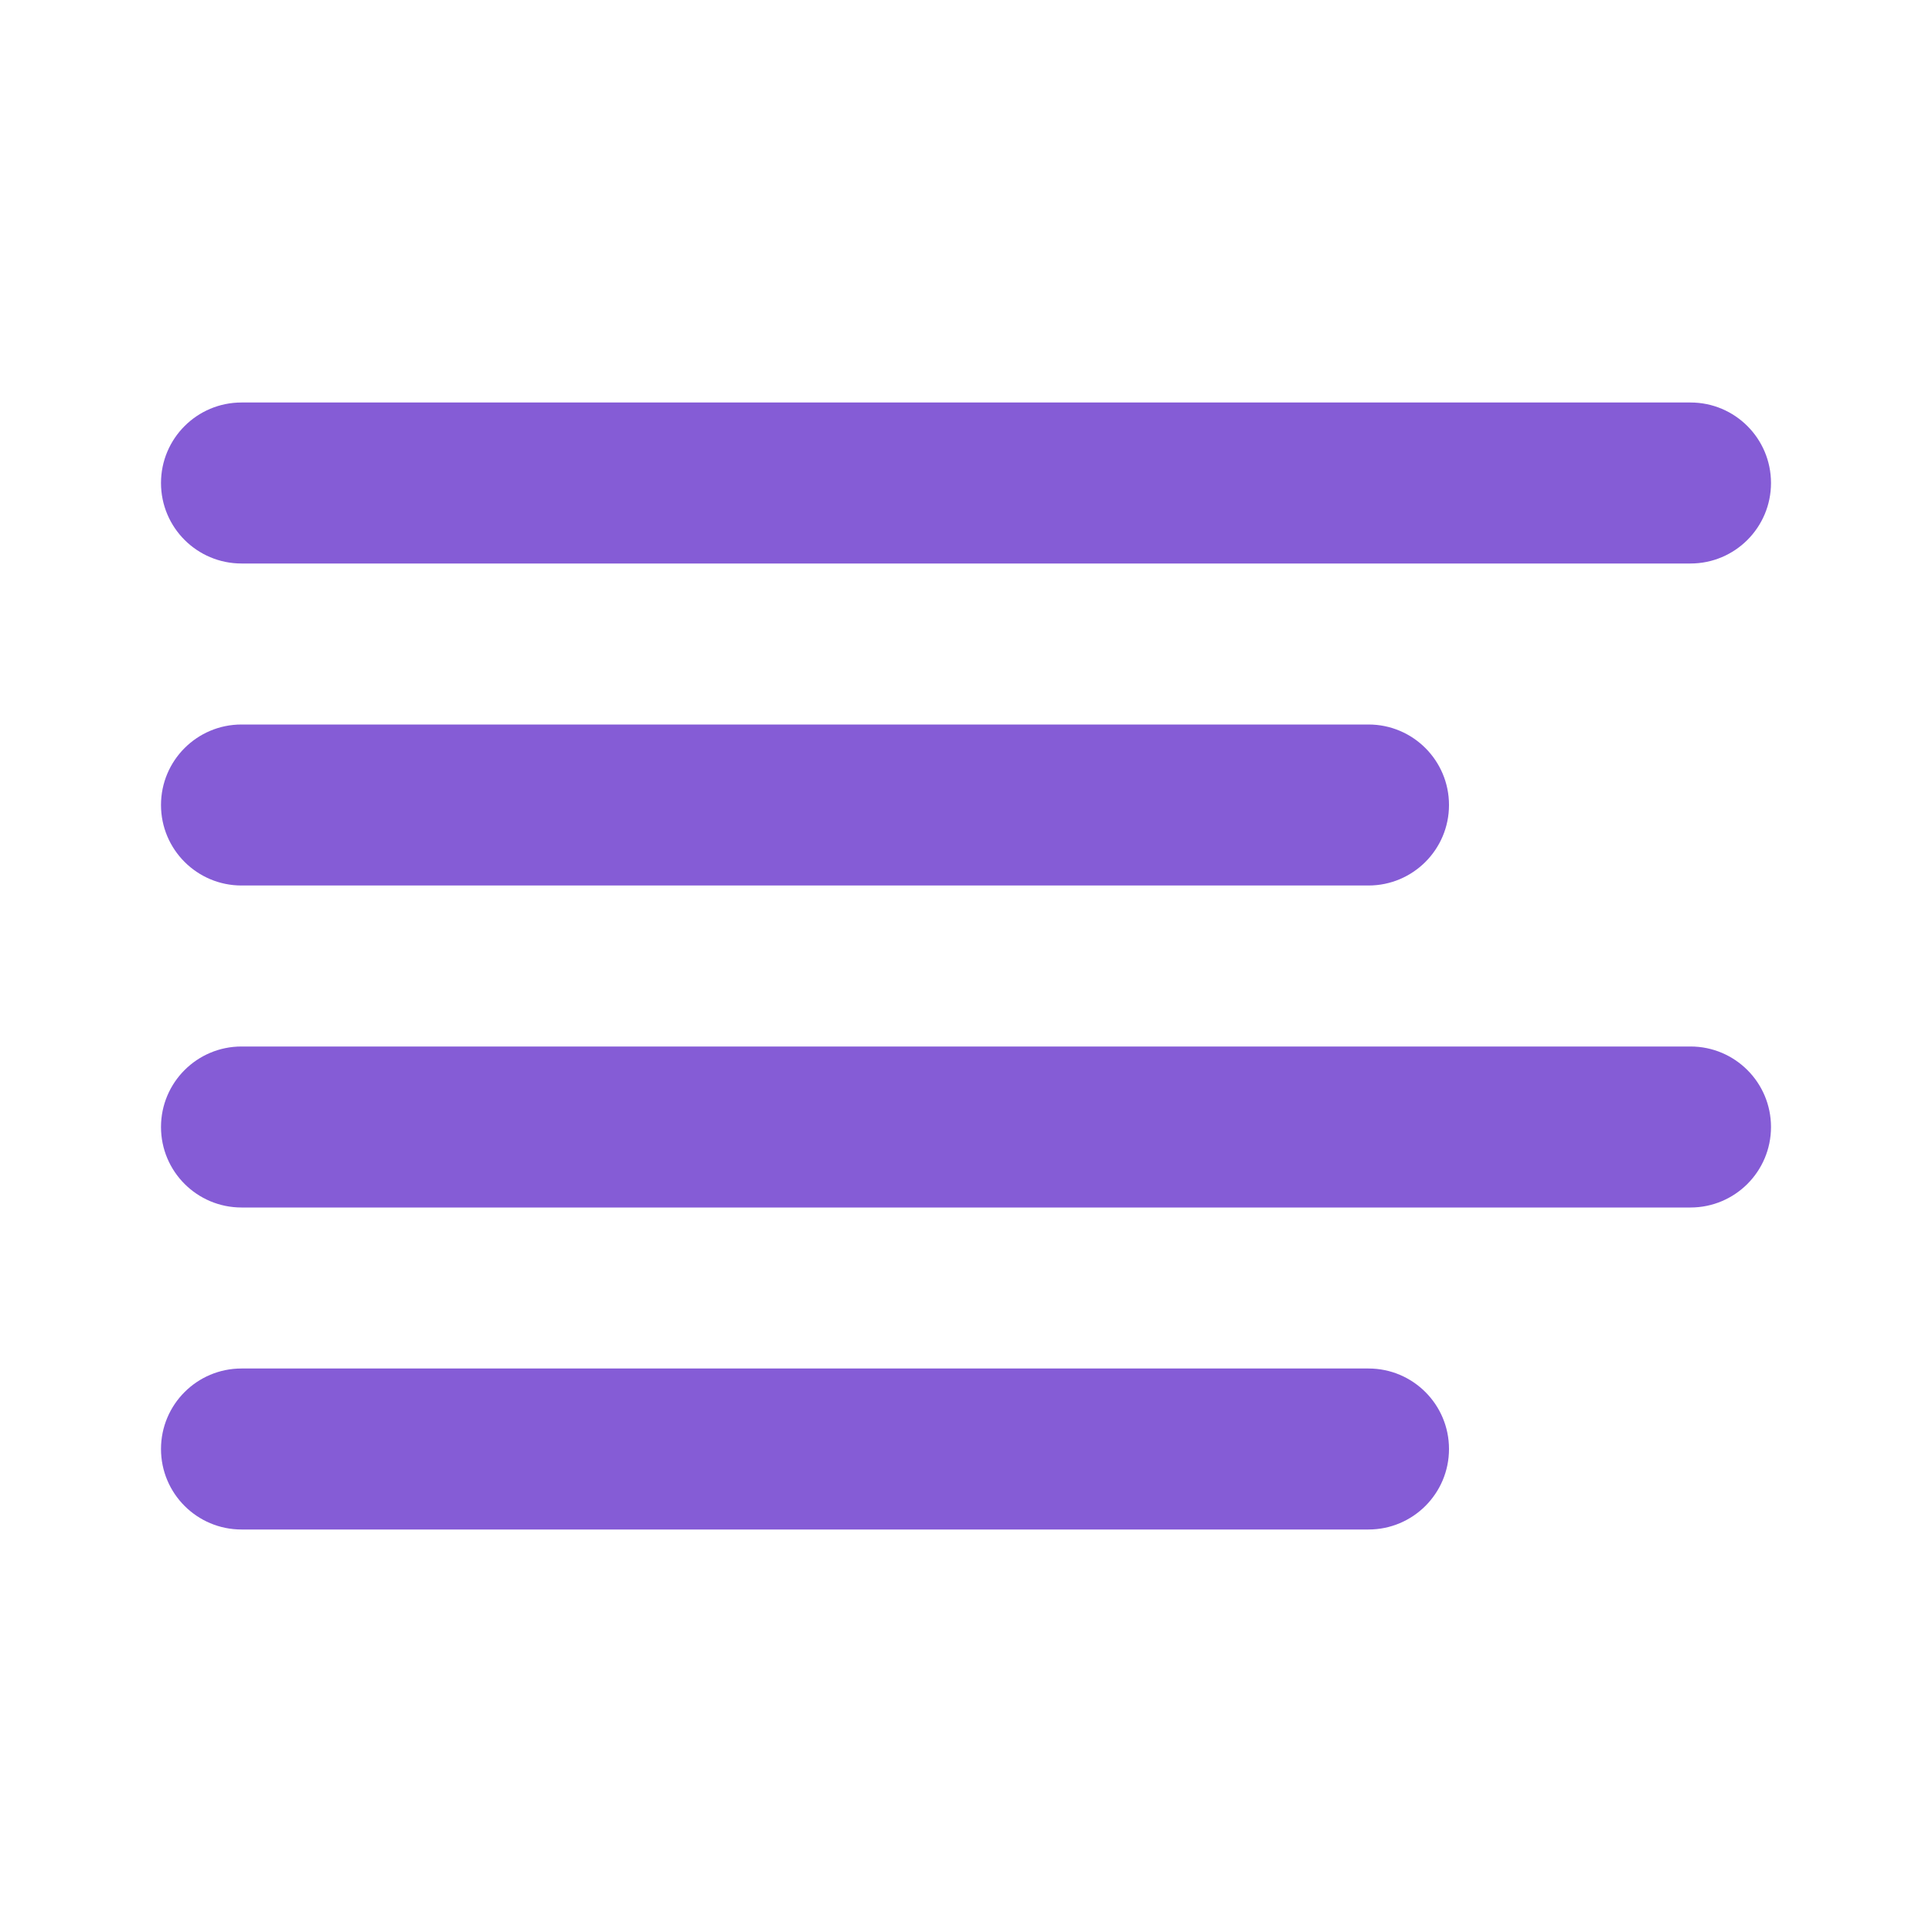
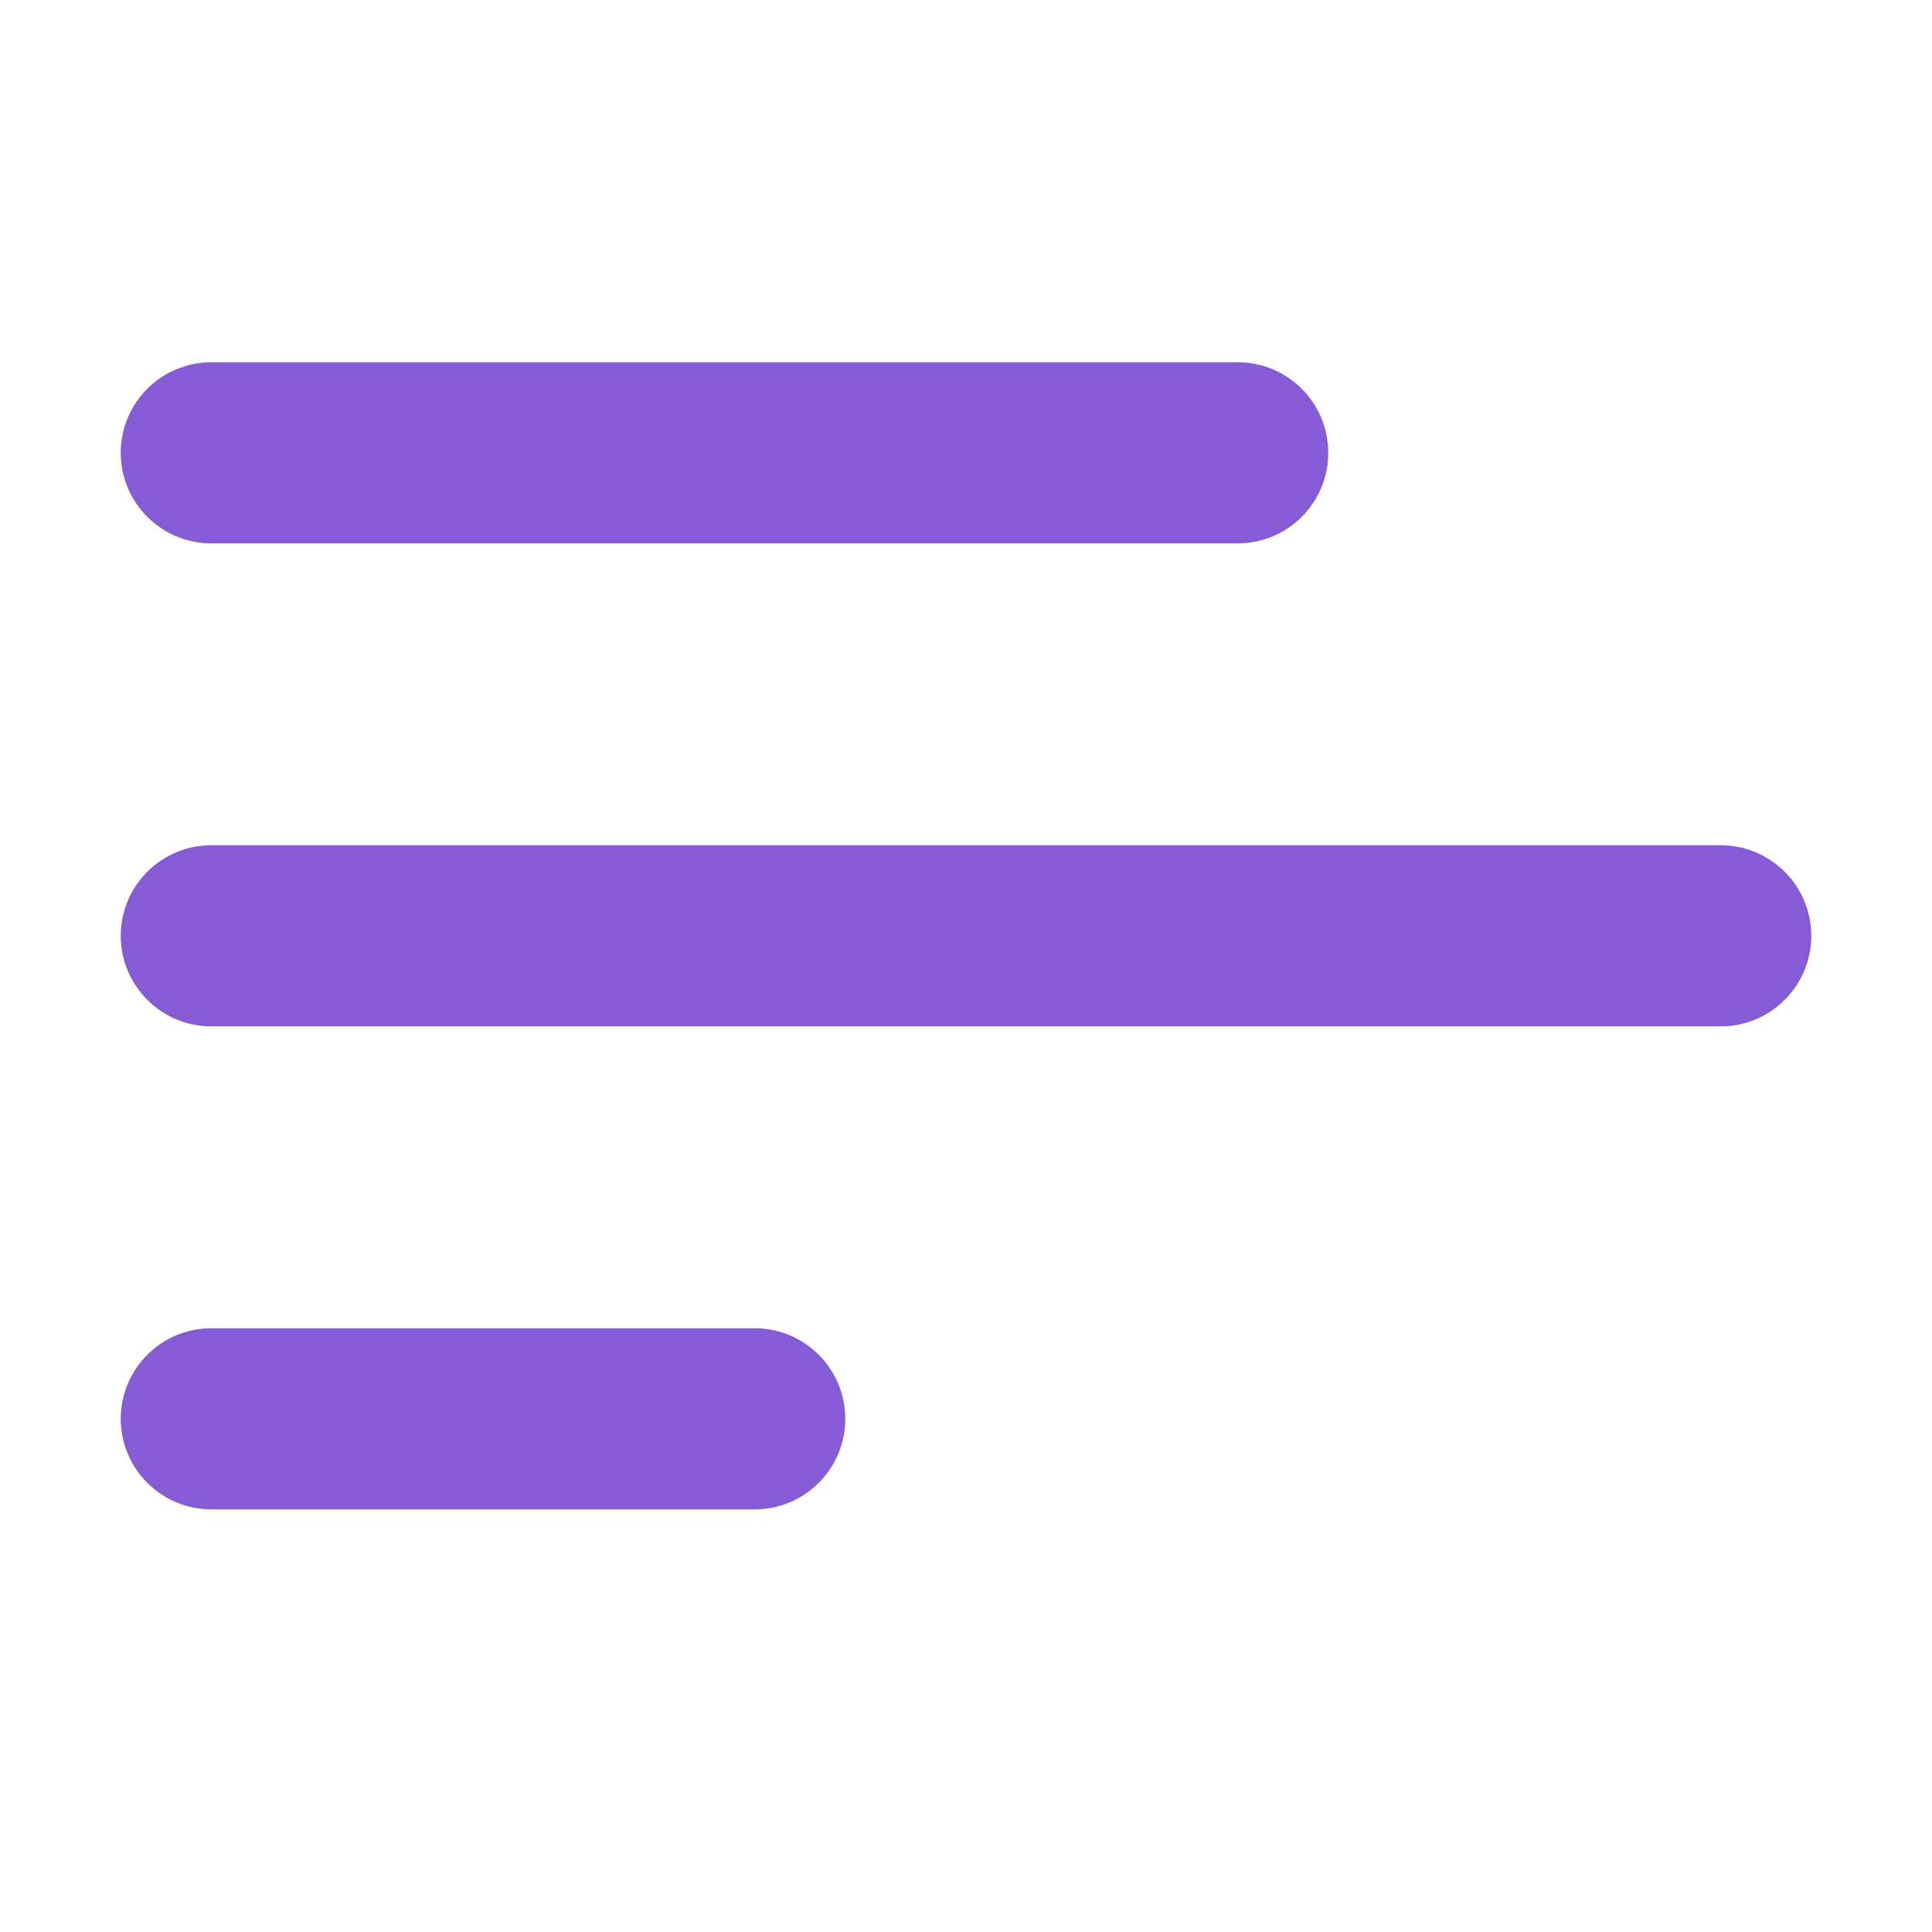
- <svg xmlns="http://www.w3.org/2000/svg" width="1em" height="1em" viewBox="0 0 24 24" style="-ms-transform:rotate(360deg);-webkit-transform:rotate(360deg);transform:rotate(360deg)">
-   <path d="M3 7h18a1 1 0 0 0 0-2H3a1 1 0 0 0 0 2zm0 4h14a1 1 0 0 0 0-2H3a1 1 0 0 0 0 2zm18 2H3a1 1 0 0 0 0 2h18a1 1 0 0 0 0-2zm-4 4H3a1 1 0 0 0 0 2h14a1 1 0 0 0 0-2z" fill="#855cd6" />
+ <svg xmlns="http://www.w3.org/2000/svg" width="128" height="128" viewBox="0 0 16 16">
+   <path fill="#855cd6" d="M1 3.75A.75.75 0 0 1 1.75 3h8.5a.75.75 0 0 1 0 1.5h-8.5A.75.75 0 0 1 1 3.75m0 4A.75.75 0 0 1 1.75 7h12.5a.75.75 0 0 1 0 1.5H1.75A.75.75 0 0 1 1 7.75m0 4a.75.75 0 0 1 .75-.75h4.5a.75.75 0 0 1 0 1.5h-4.5a.75.75 0 0 1-.75-.75" />
</svg>
